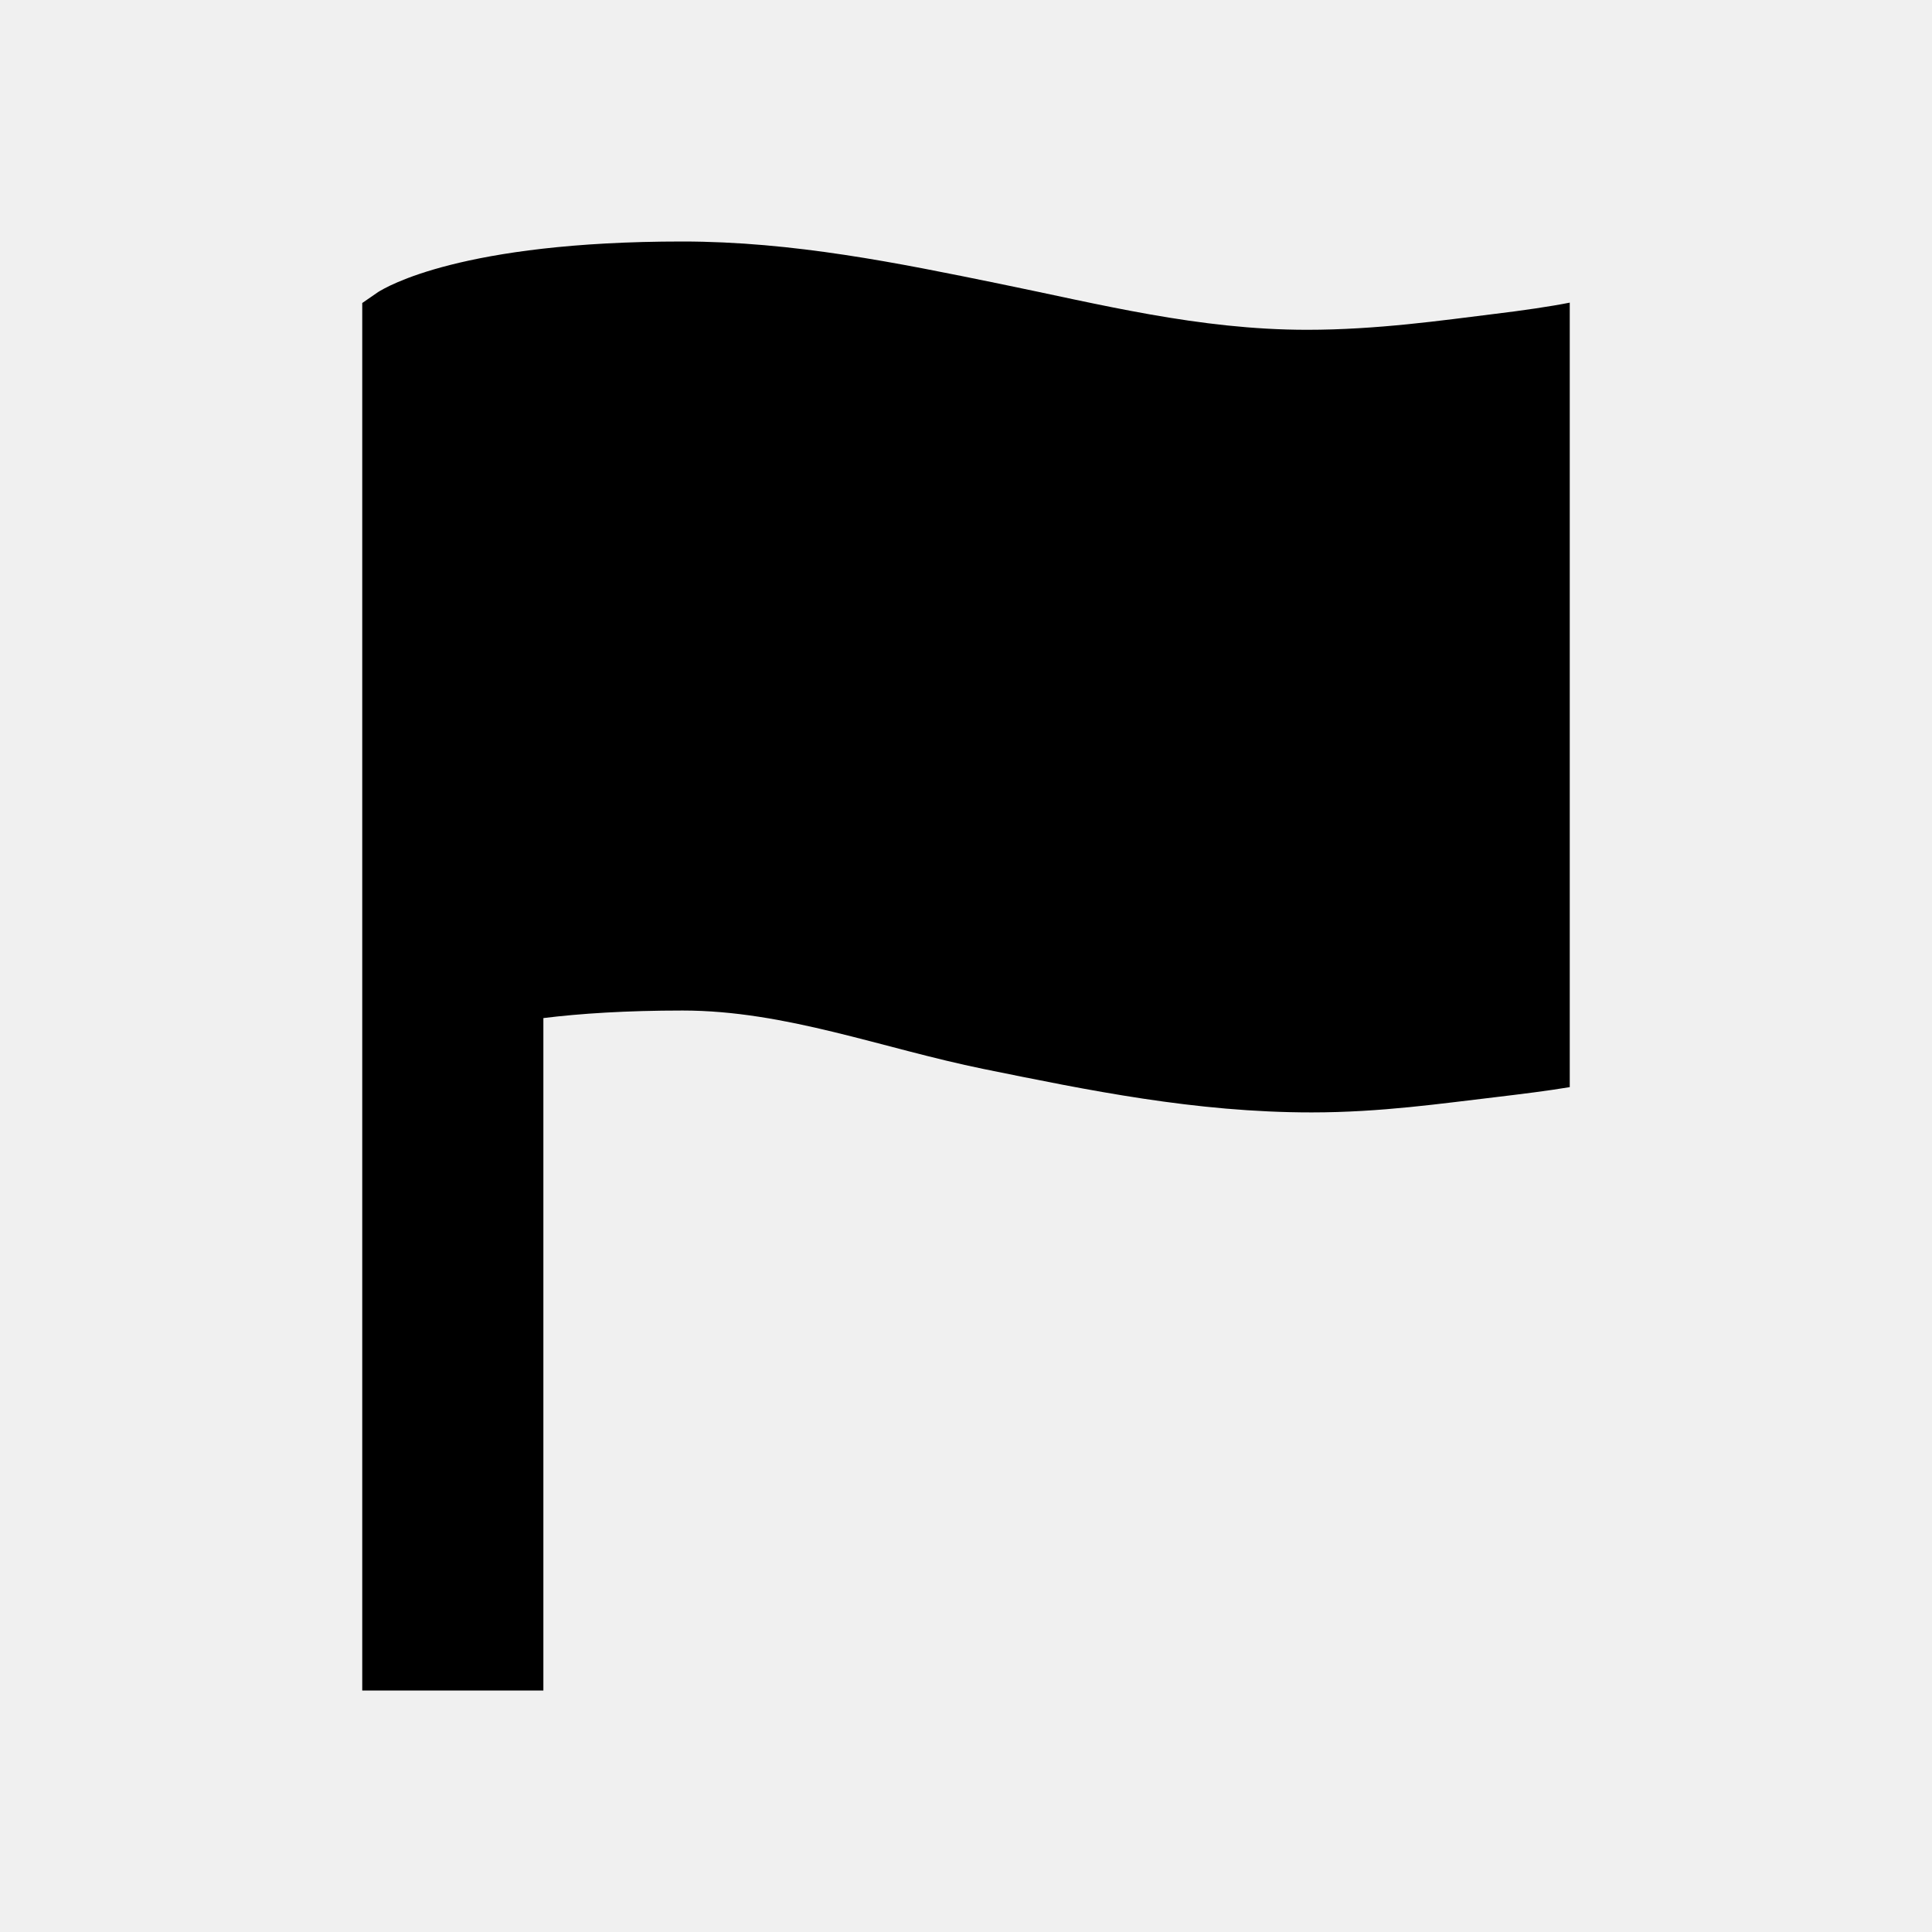
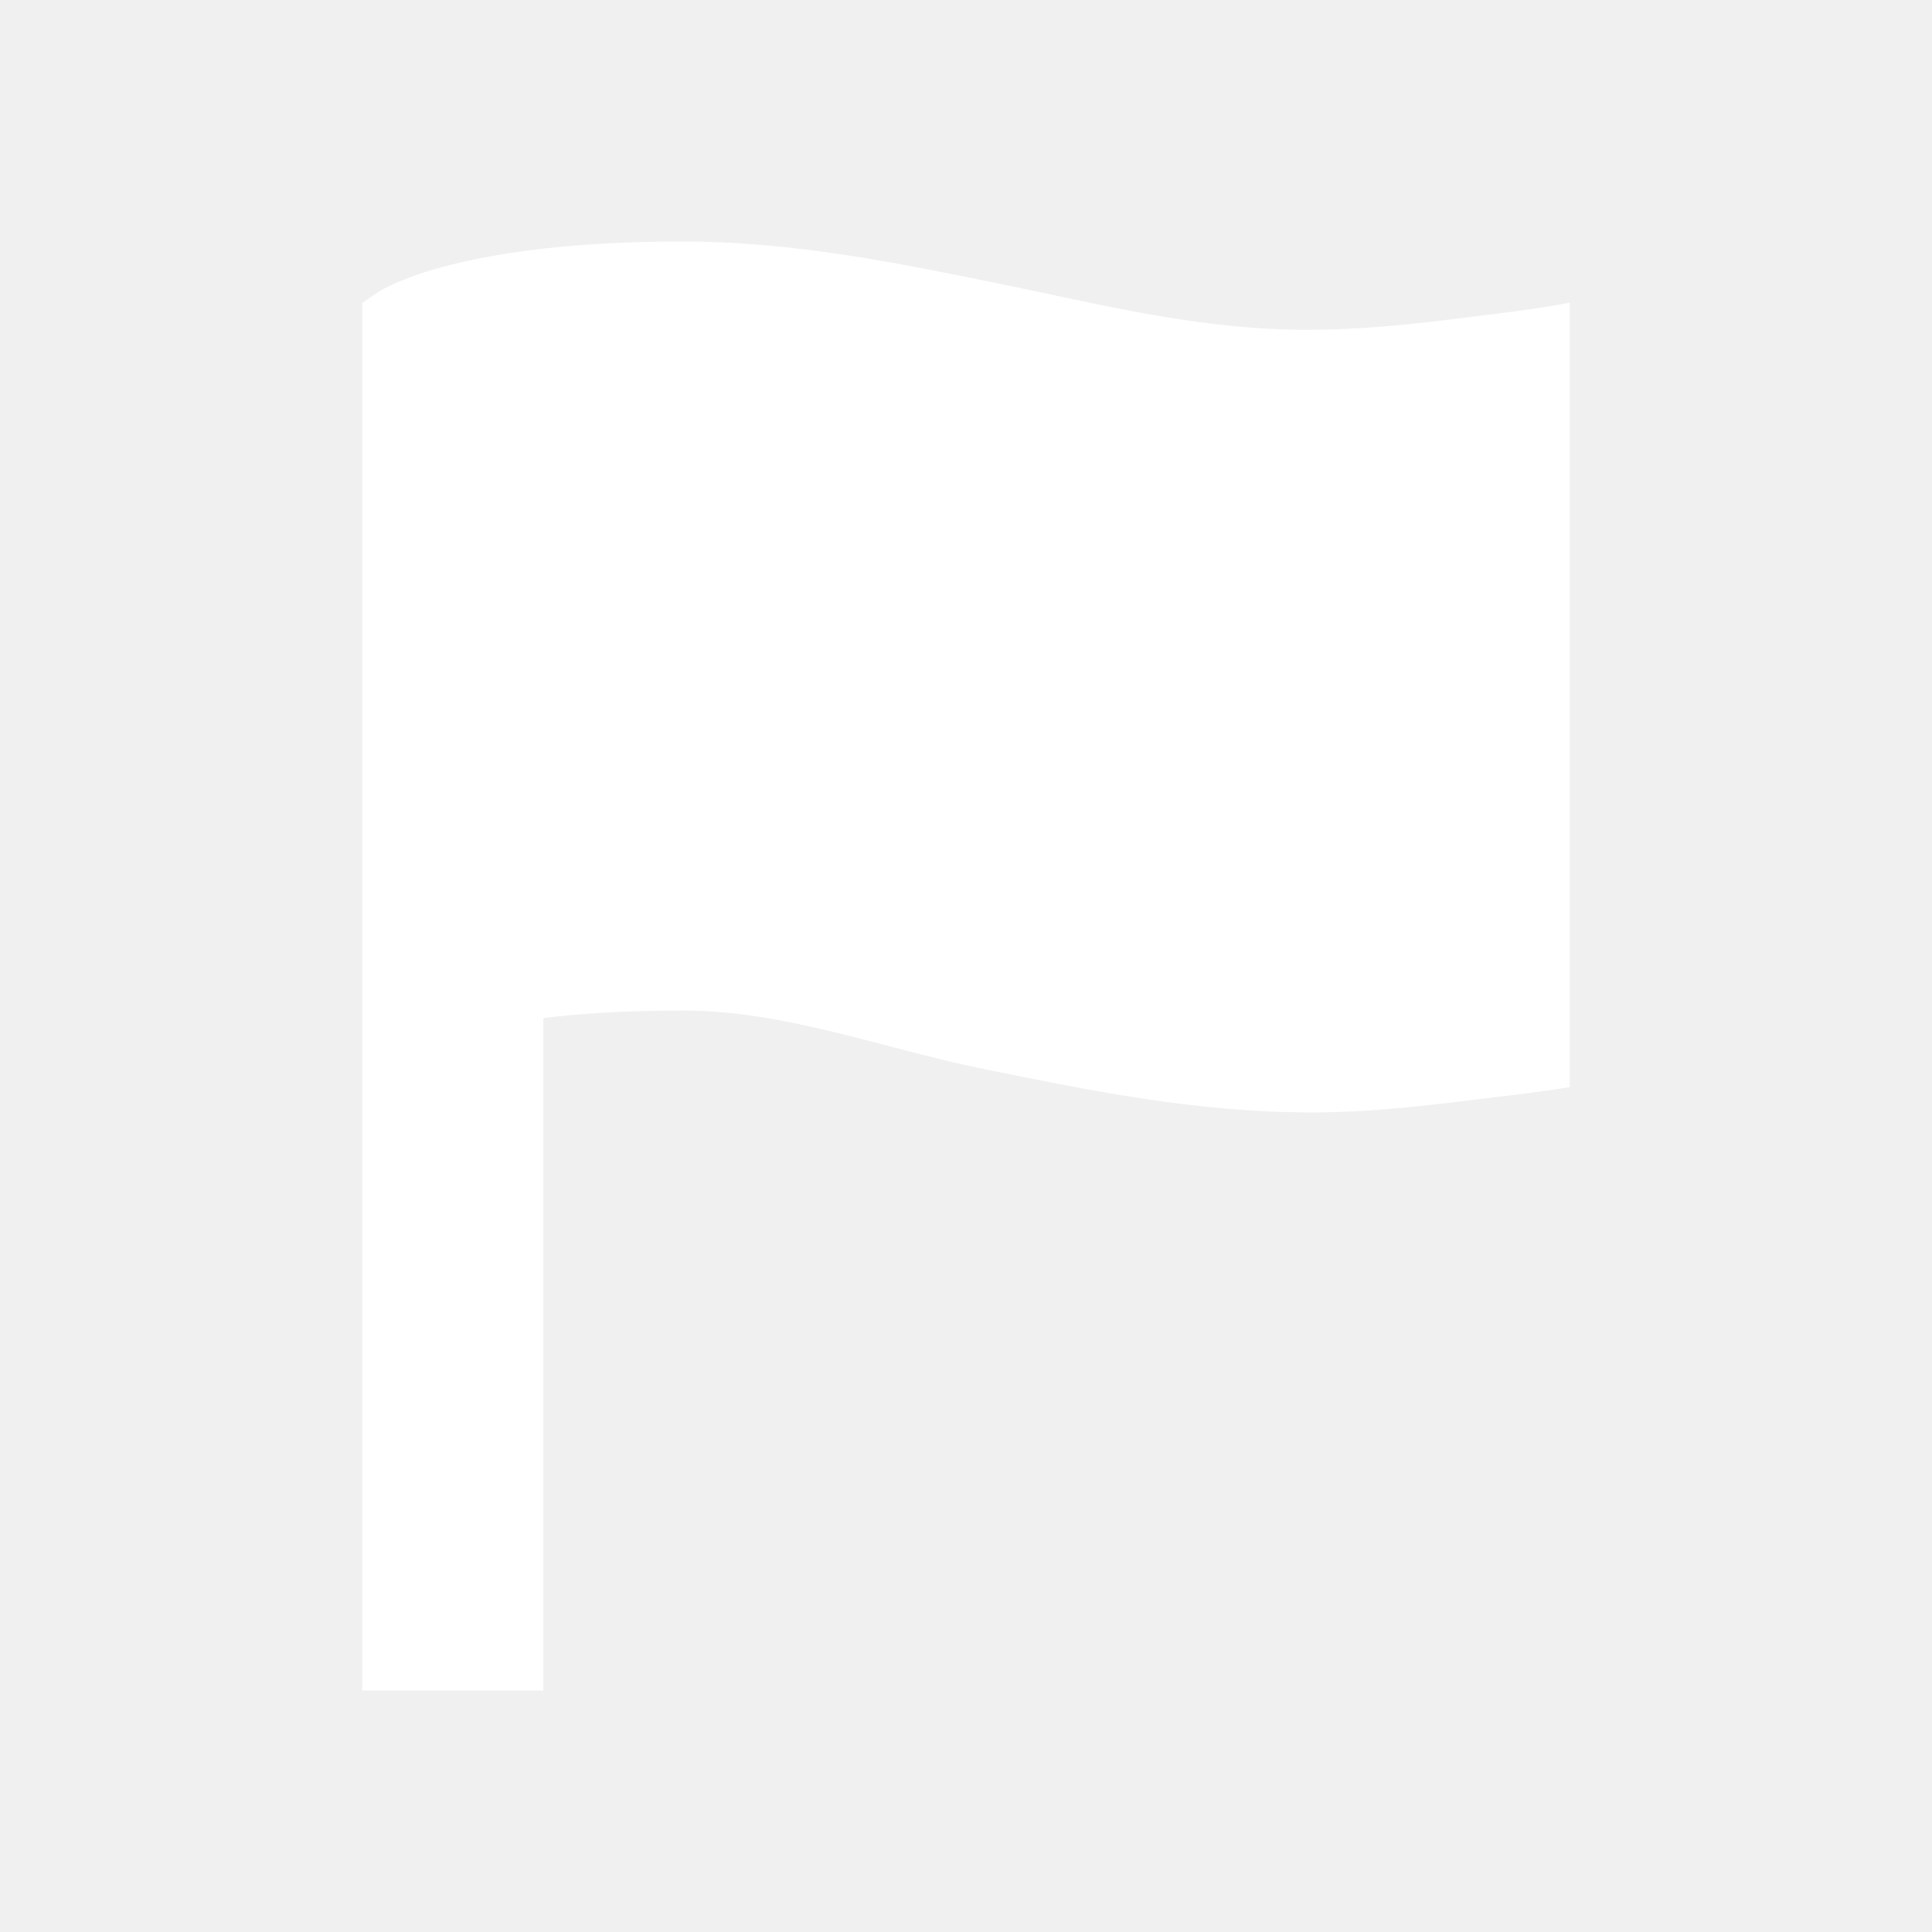
<svg xmlns="http://www.w3.org/2000/svg" viewBox="0 0 512 512">
-   <path d="M396 83.2c-13.8 1.7-31.1 4.2-49.6 4.2-28.8 0-55-6.8-81.5-12.2C238 69.7 210.2 64 180.8 64c-58.6 0-78.5 12.1-80.6 13.4L96 80.3V448h48V269.8c9.7-1.2 21.9-2 36.9-2 27.3 0 52.8 10 79.8 15.5 27.6 5.6 56 11.5 86.9 11.5 18.4 0 34.6-2.4 48.4-4 7.5-.9 14-1.7 20-2.7V80.2c-5 1-12.5 2.1-20 3z" />
+   <path fill="#fff" d="M396 83.2c-13.8 1.7-31.1 4.2-49.6 4.2-28.8 0-55-6.8-81.5-12.2C238 69.7 210.2 64 180.8 64c-58.6 0-78.5 12.1-80.6 13.4L96 80.3V448h48V269.8c9.7-1.2 21.9-2 36.9-2 27.3 0 52.8 10 79.8 15.5 27.6 5.6 56 11.5 86.9 11.5 18.4 0 34.6-2.4 48.4-4 7.5-.9 14-1.7 20-2.7V80.2c-5 1-12.5 2.1-20 3z" />
</svg>
